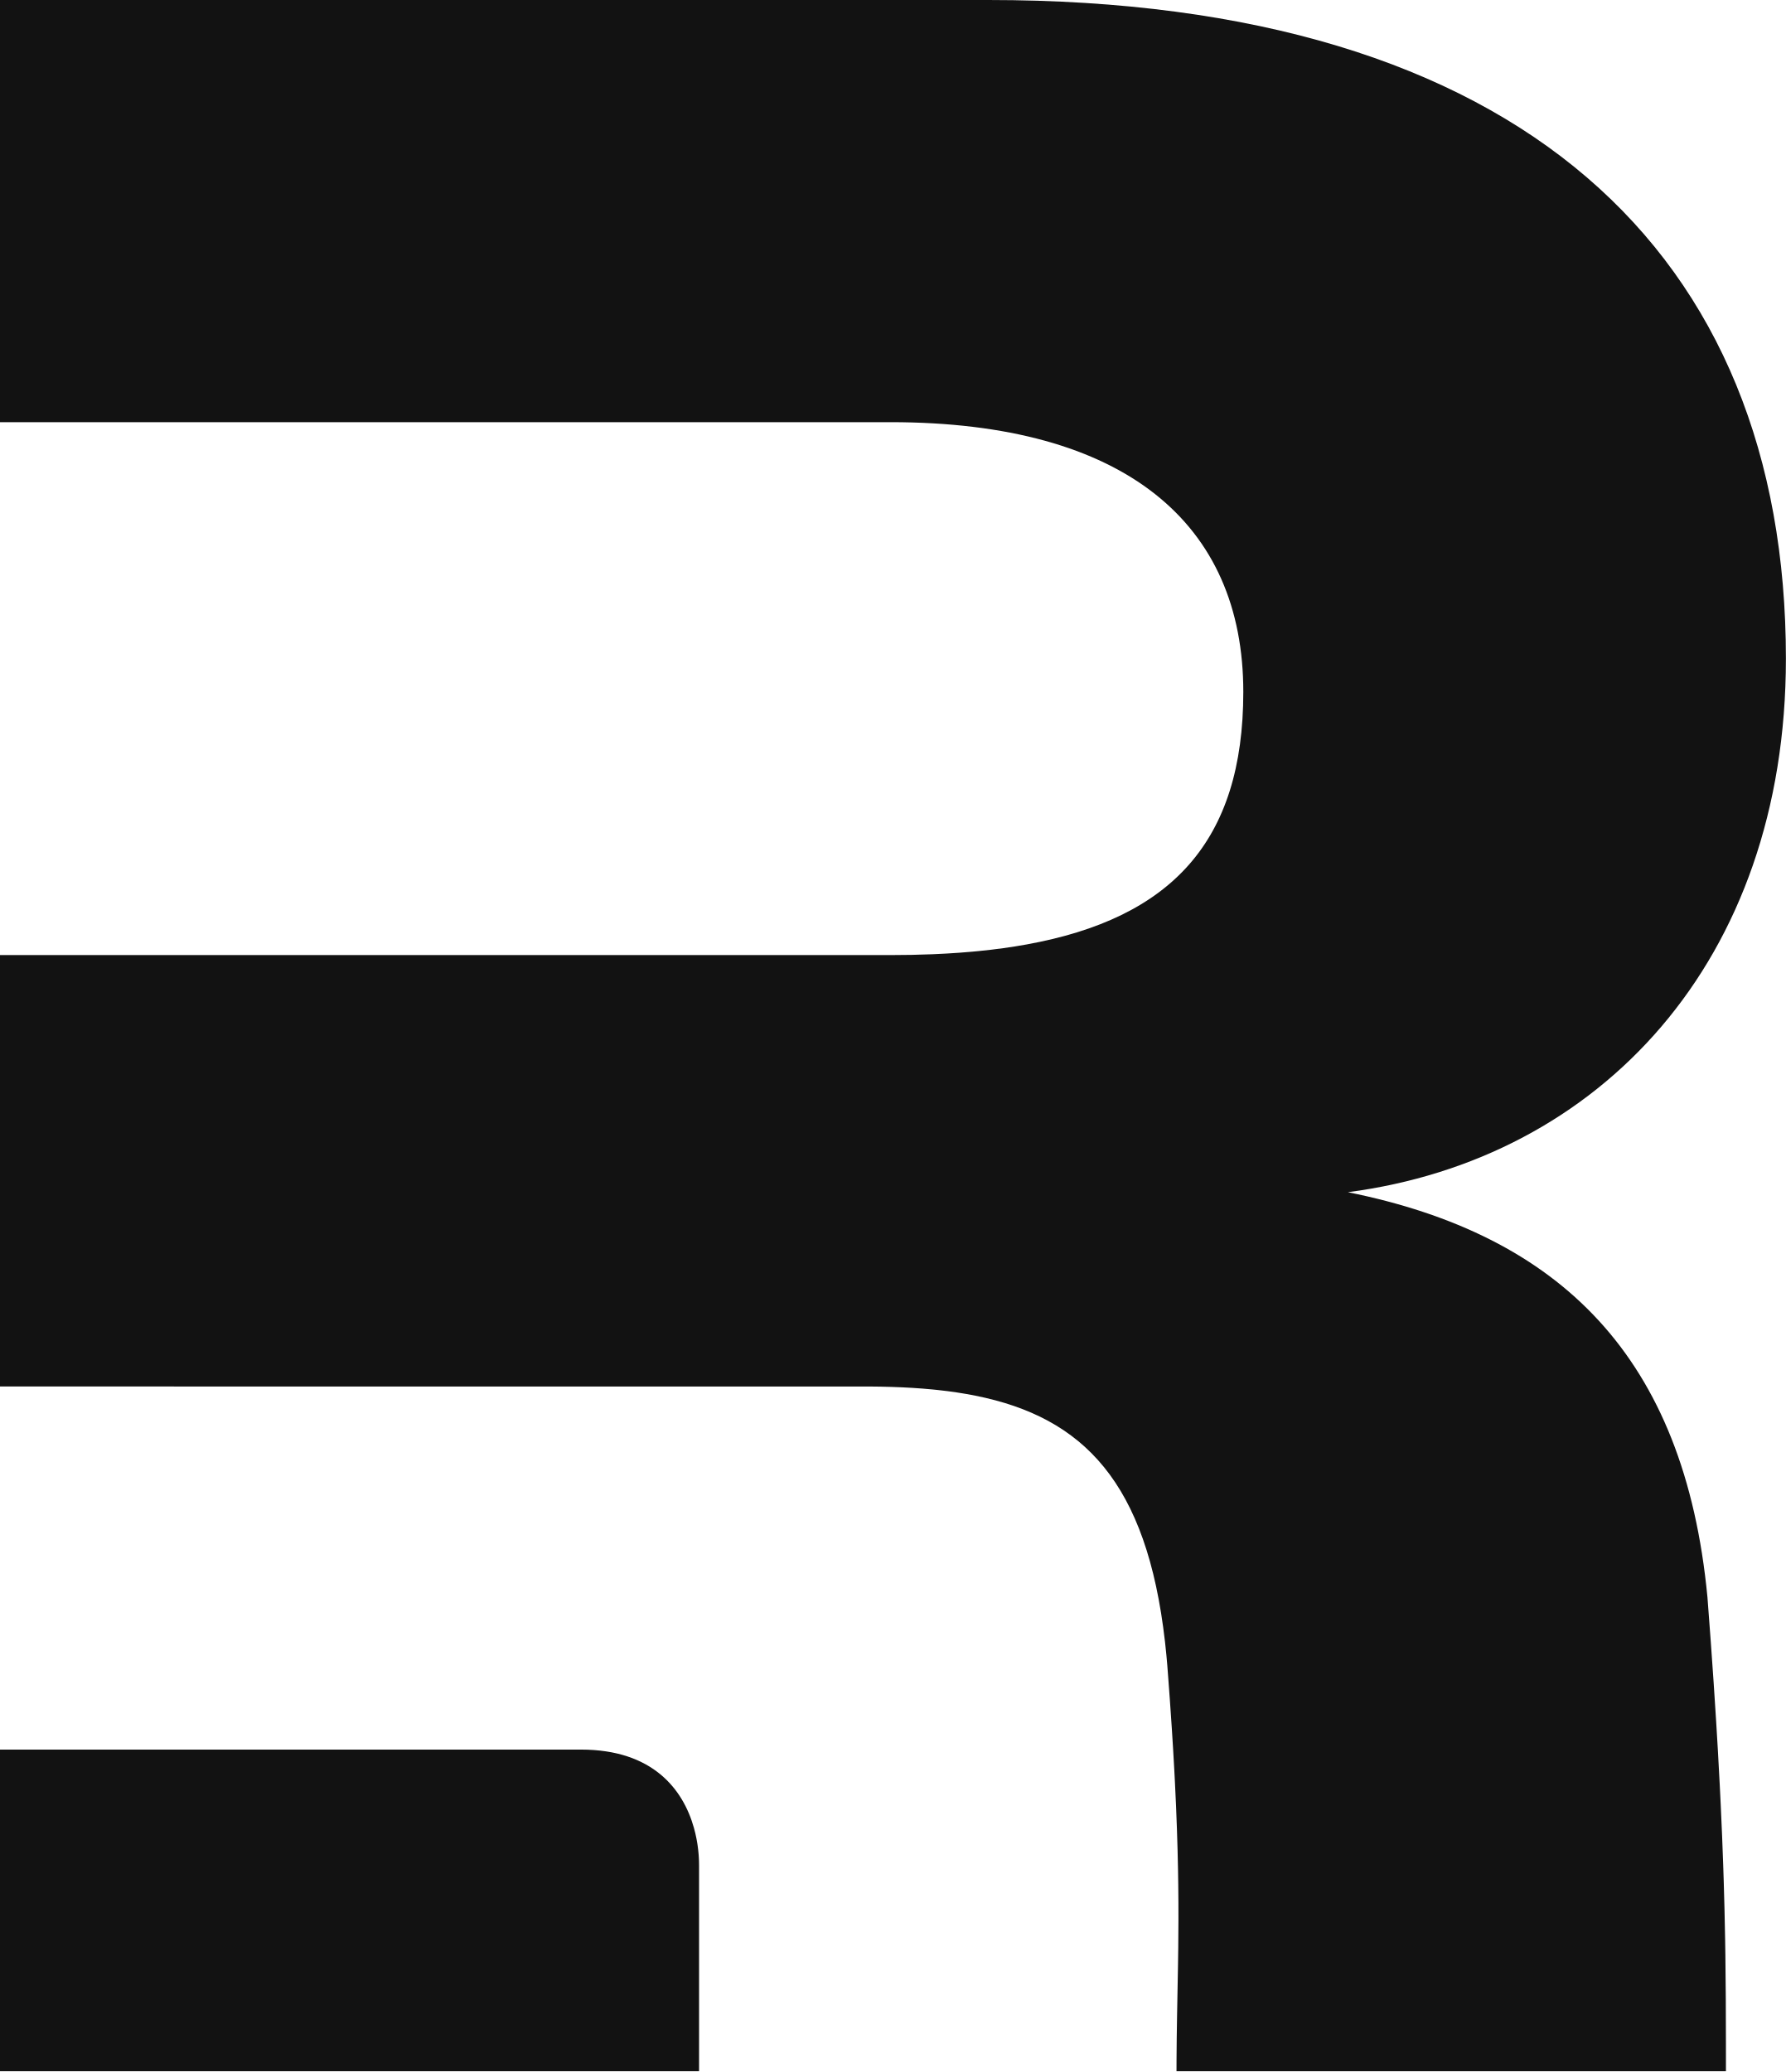
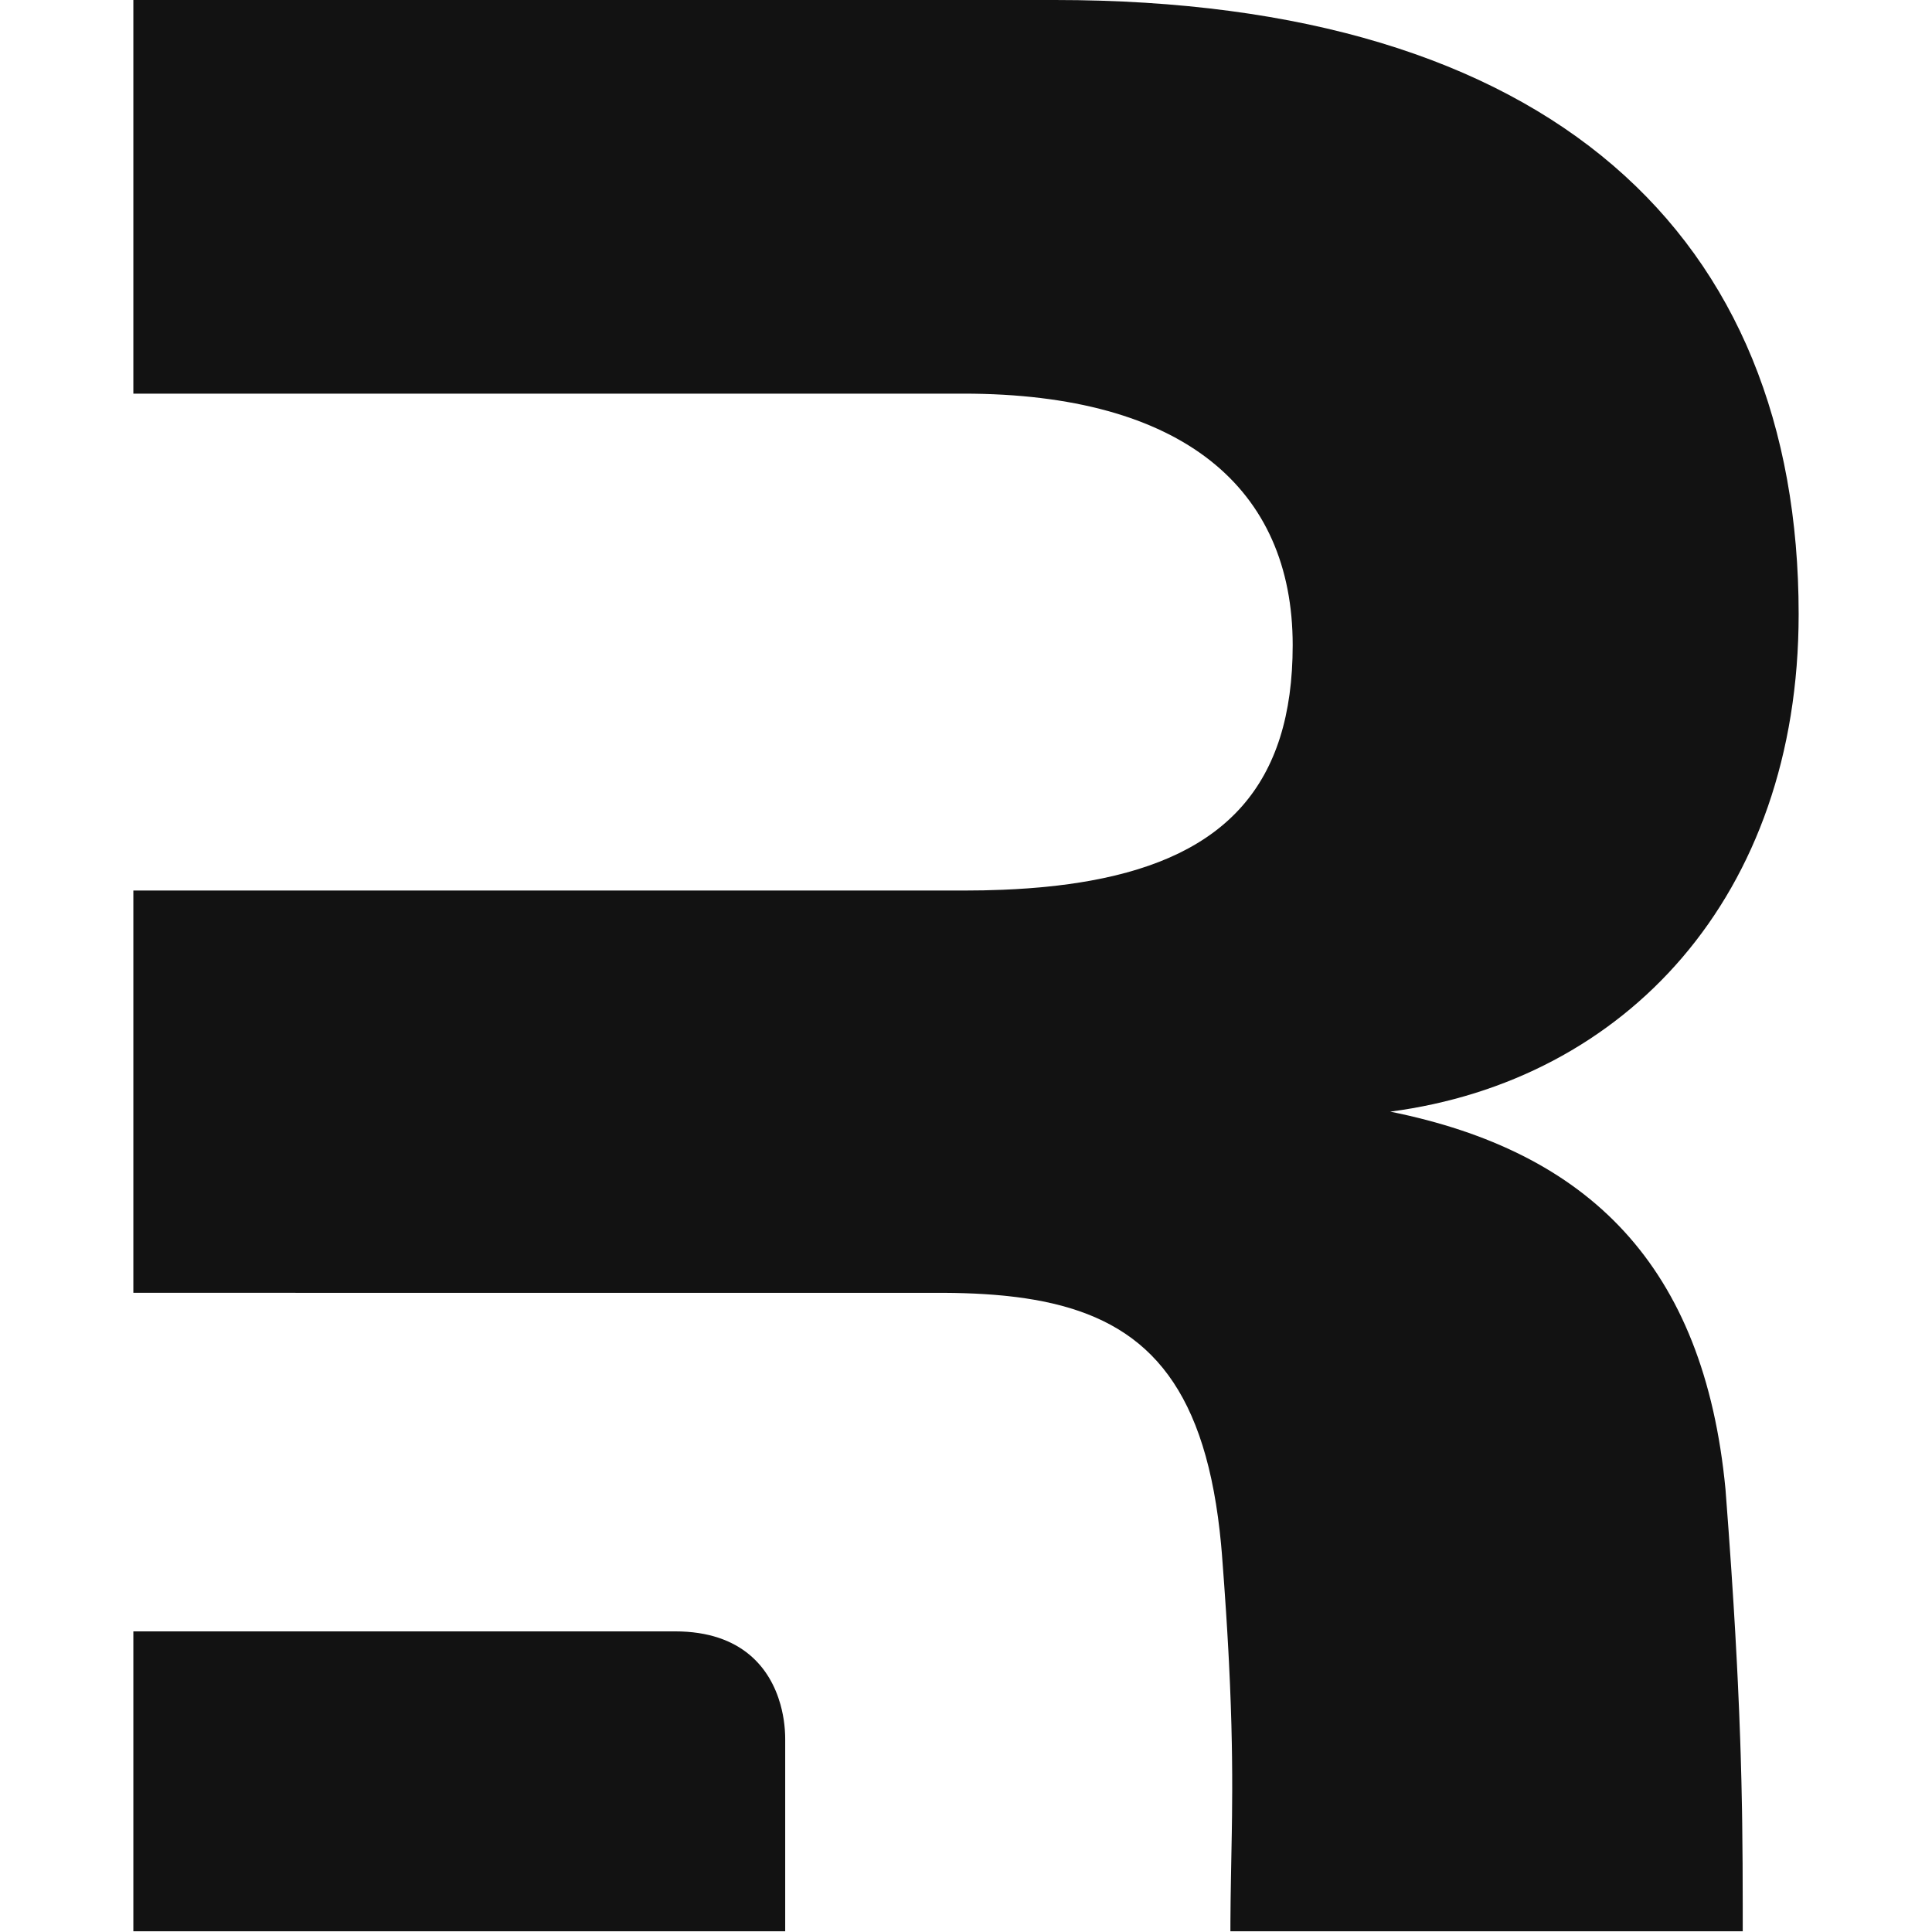
- <svg xmlns="http://www.w3.org/2000/svg" width="256px" height="297px" viewBox="0 0 256 297" version="1.1">
+ <svg xmlns="http://www.w3.org/2000/svg" width="256px" height="256px" viewBox="0 0 256 297" version="1.1">
  <g stroke="none" stroke-width="1" fill="none" fill-rule="evenodd">
    <path d="M141.675,-7.10542736e-15 C218.047,-7.10542736e-15 256,36.349 256,94.414 C256,137.844 229.293,166.167 193.215,170.888 C223.67,177.025 241.474,194.492 244.755,228.953 L245.229,235.29 L245.644,241.214 L246.002,246.756 L246.251,250.935 L246.518,255.865 L246.656,258.679 L246.854,263.149 L247.013,267.371 L247.092,269.798 L247.199,273.686 L247.291,278.132 L247.324,280.28 L247.384,286.506 L247.404,293.002 L247.405,296.887 L168.646,296.887 L168.65,295.266 L168.65,295.266 L168.678,292.12 L168.678,292.12 L168.725,289.055 L168.861,281.631 L168.896,279.142 L168.923,275.24 L168.923,275.24 L168.919,272.744 L168.896,270.127 L168.864,268.073 L168.8,265.197 L168.706,262.147 L168.581,258.905 L168.42,255.45 L168.325,253.637 L168.164,250.804 L167.979,247.828 L167.692,243.624 L167.445,240.282 C167.374,239.251 167.291,238.245 167.198,237.262 L166.996,235.328 C164.395,212.501 155.341,203.171 139.833,200.059 L138.526,199.814 C137.644,199.66 136.743,199.525 135.822,199.406 L134.425,199.242 C134.189,199.217 133.953,199.193 133.715,199.169 L132.273,199.042 L132.273,199.042 L130.802,198.939 L130.802,198.939 L129.3,198.858 L129.3,198.858 L127.786,198.8 L126.242,198.761 L124.668,198.743 L124.668,198.743 L0,198.74 L0,136.9 L127.619,136.9 C129.706,136.9 131.728,136.861 133.686,136.78 L135.622,136.685 L135.622,136.685 L137.515,136.563 L137.515,136.563 L139.365,136.413 C139.67,136.385 139.973,136.357 140.274,136.327 L142.059,136.134 C143.235,135.995 144.383,135.837 145.501,135.659 L147.158,135.378 C167.867,131.624 178.221,120.63 178.221,99.178 C178.221,75.104 161.354,60.513 127.619,60.513 L0,60.513 L0,-7.10542736e-15 L141.675,-7.10542736e-15 Z M83.276,250.785 C93.609,250.785 97.933,256.523 99.473,262.015 L99.676,262.804 L99.676,262.804 L99.843,263.587 L99.952,264.204 L99.998,264.51 L100.076,265.113 L100.134,265.704 L100.157,265.994 L100.188,266.562 L100.198,266.84 L100.206,267.381 L100.206,296.887 L0,296.887 L0,250.785 L83.276,250.785 Z" fill="#121212" fill-rule="nonzero" />
  </g>
</svg>
